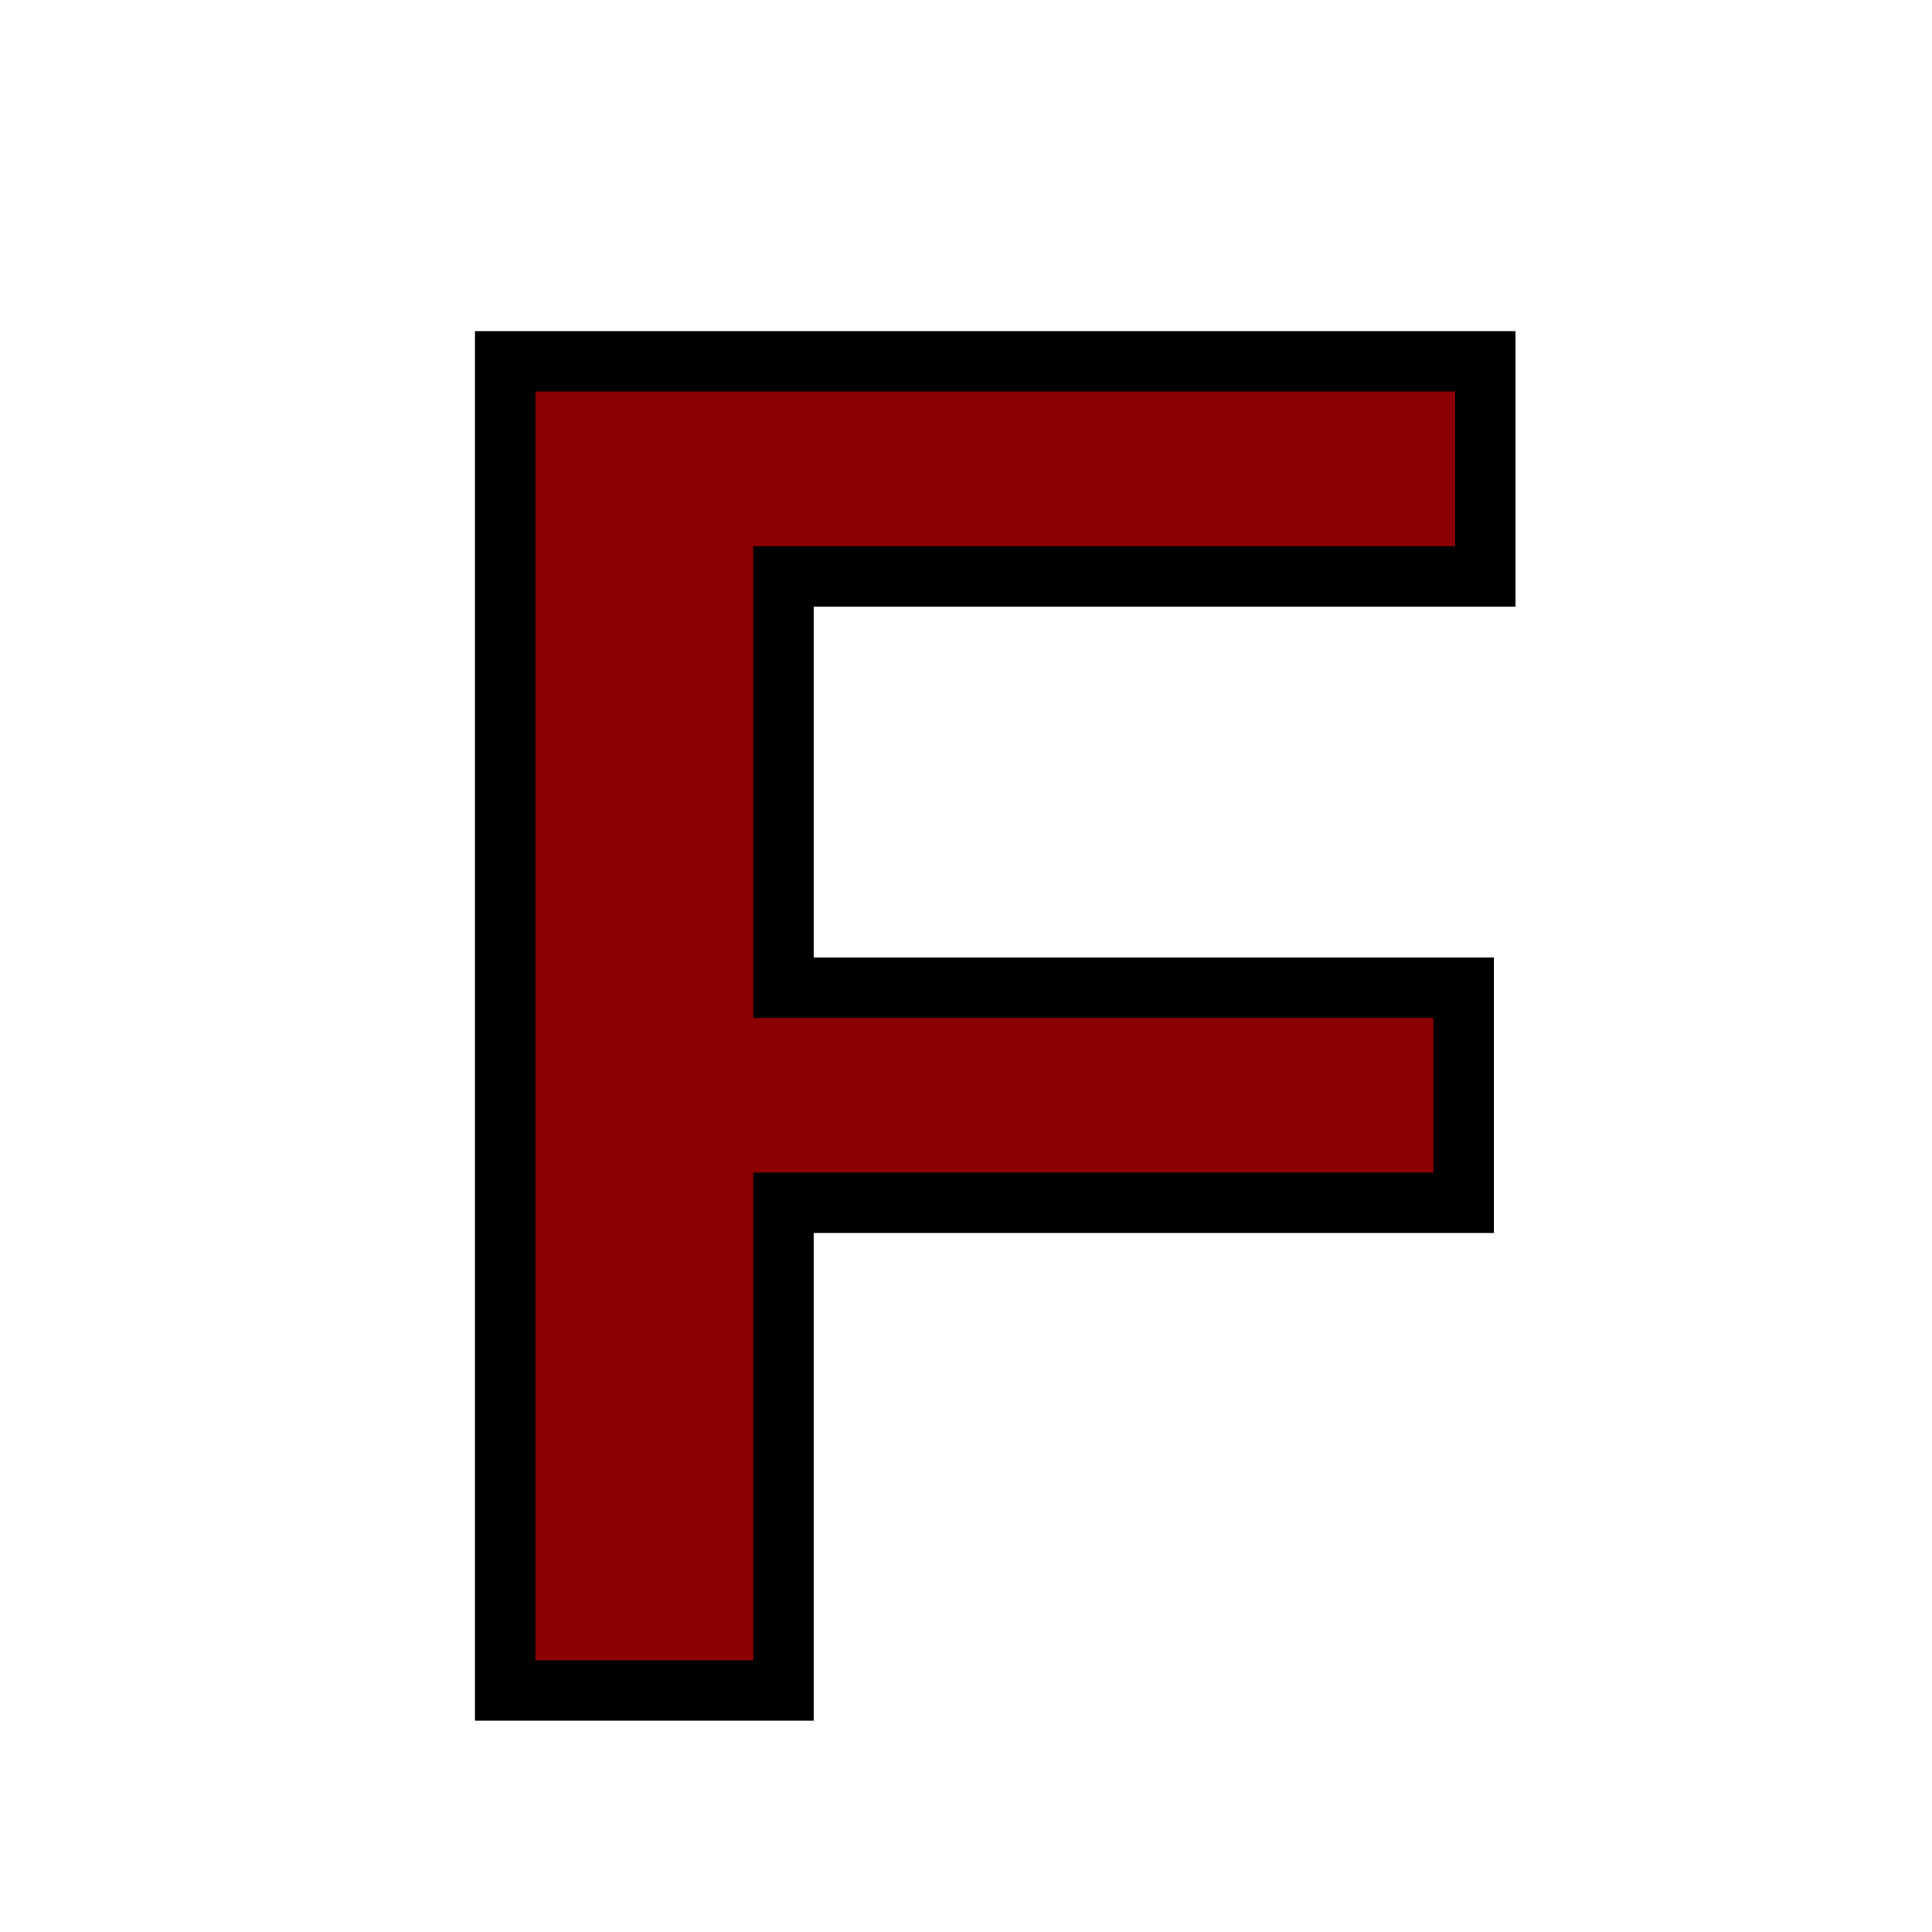
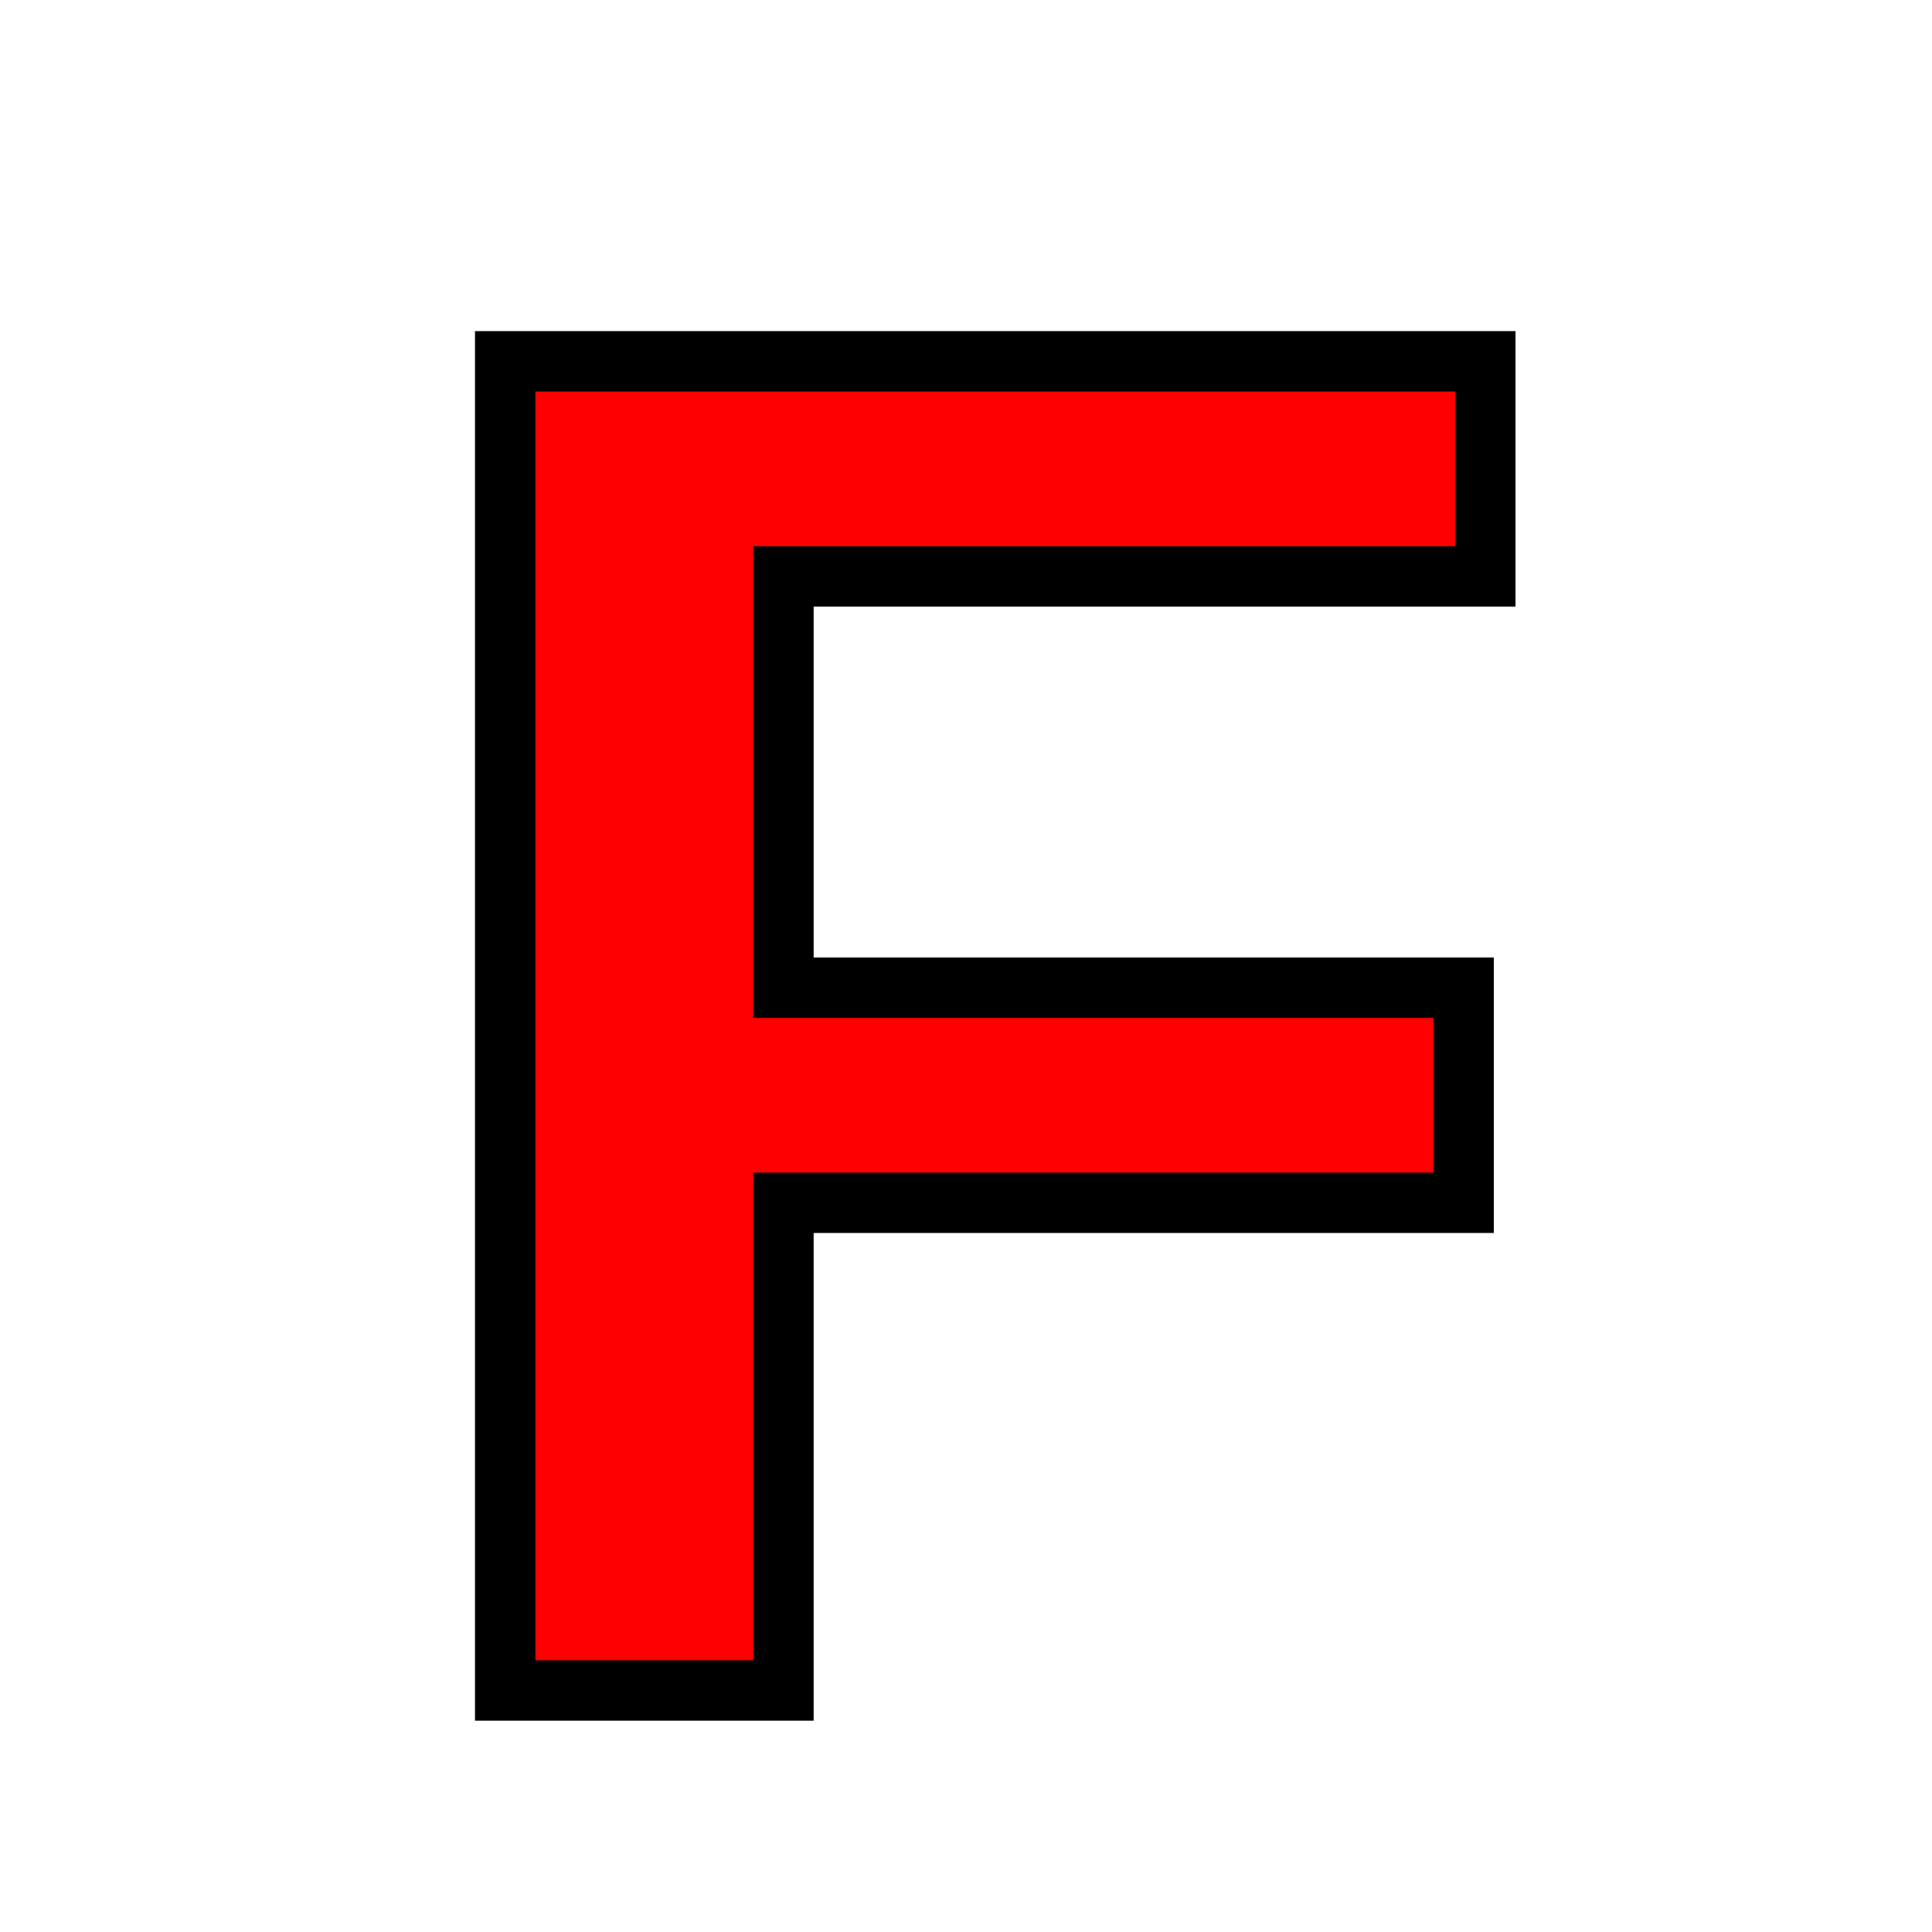
<svg xmlns="http://www.w3.org/2000/svg" width="32" height="32" viewBox="0 0 32 32">
-   <g fill="darkred" stroke="black">
+   <g fill="red" stroke="black">
    <text x="16" y="28" font-size="32" font-family="Arial" font-weight="bold" text-anchor="middle">F</text>
  </g>
</svg>
